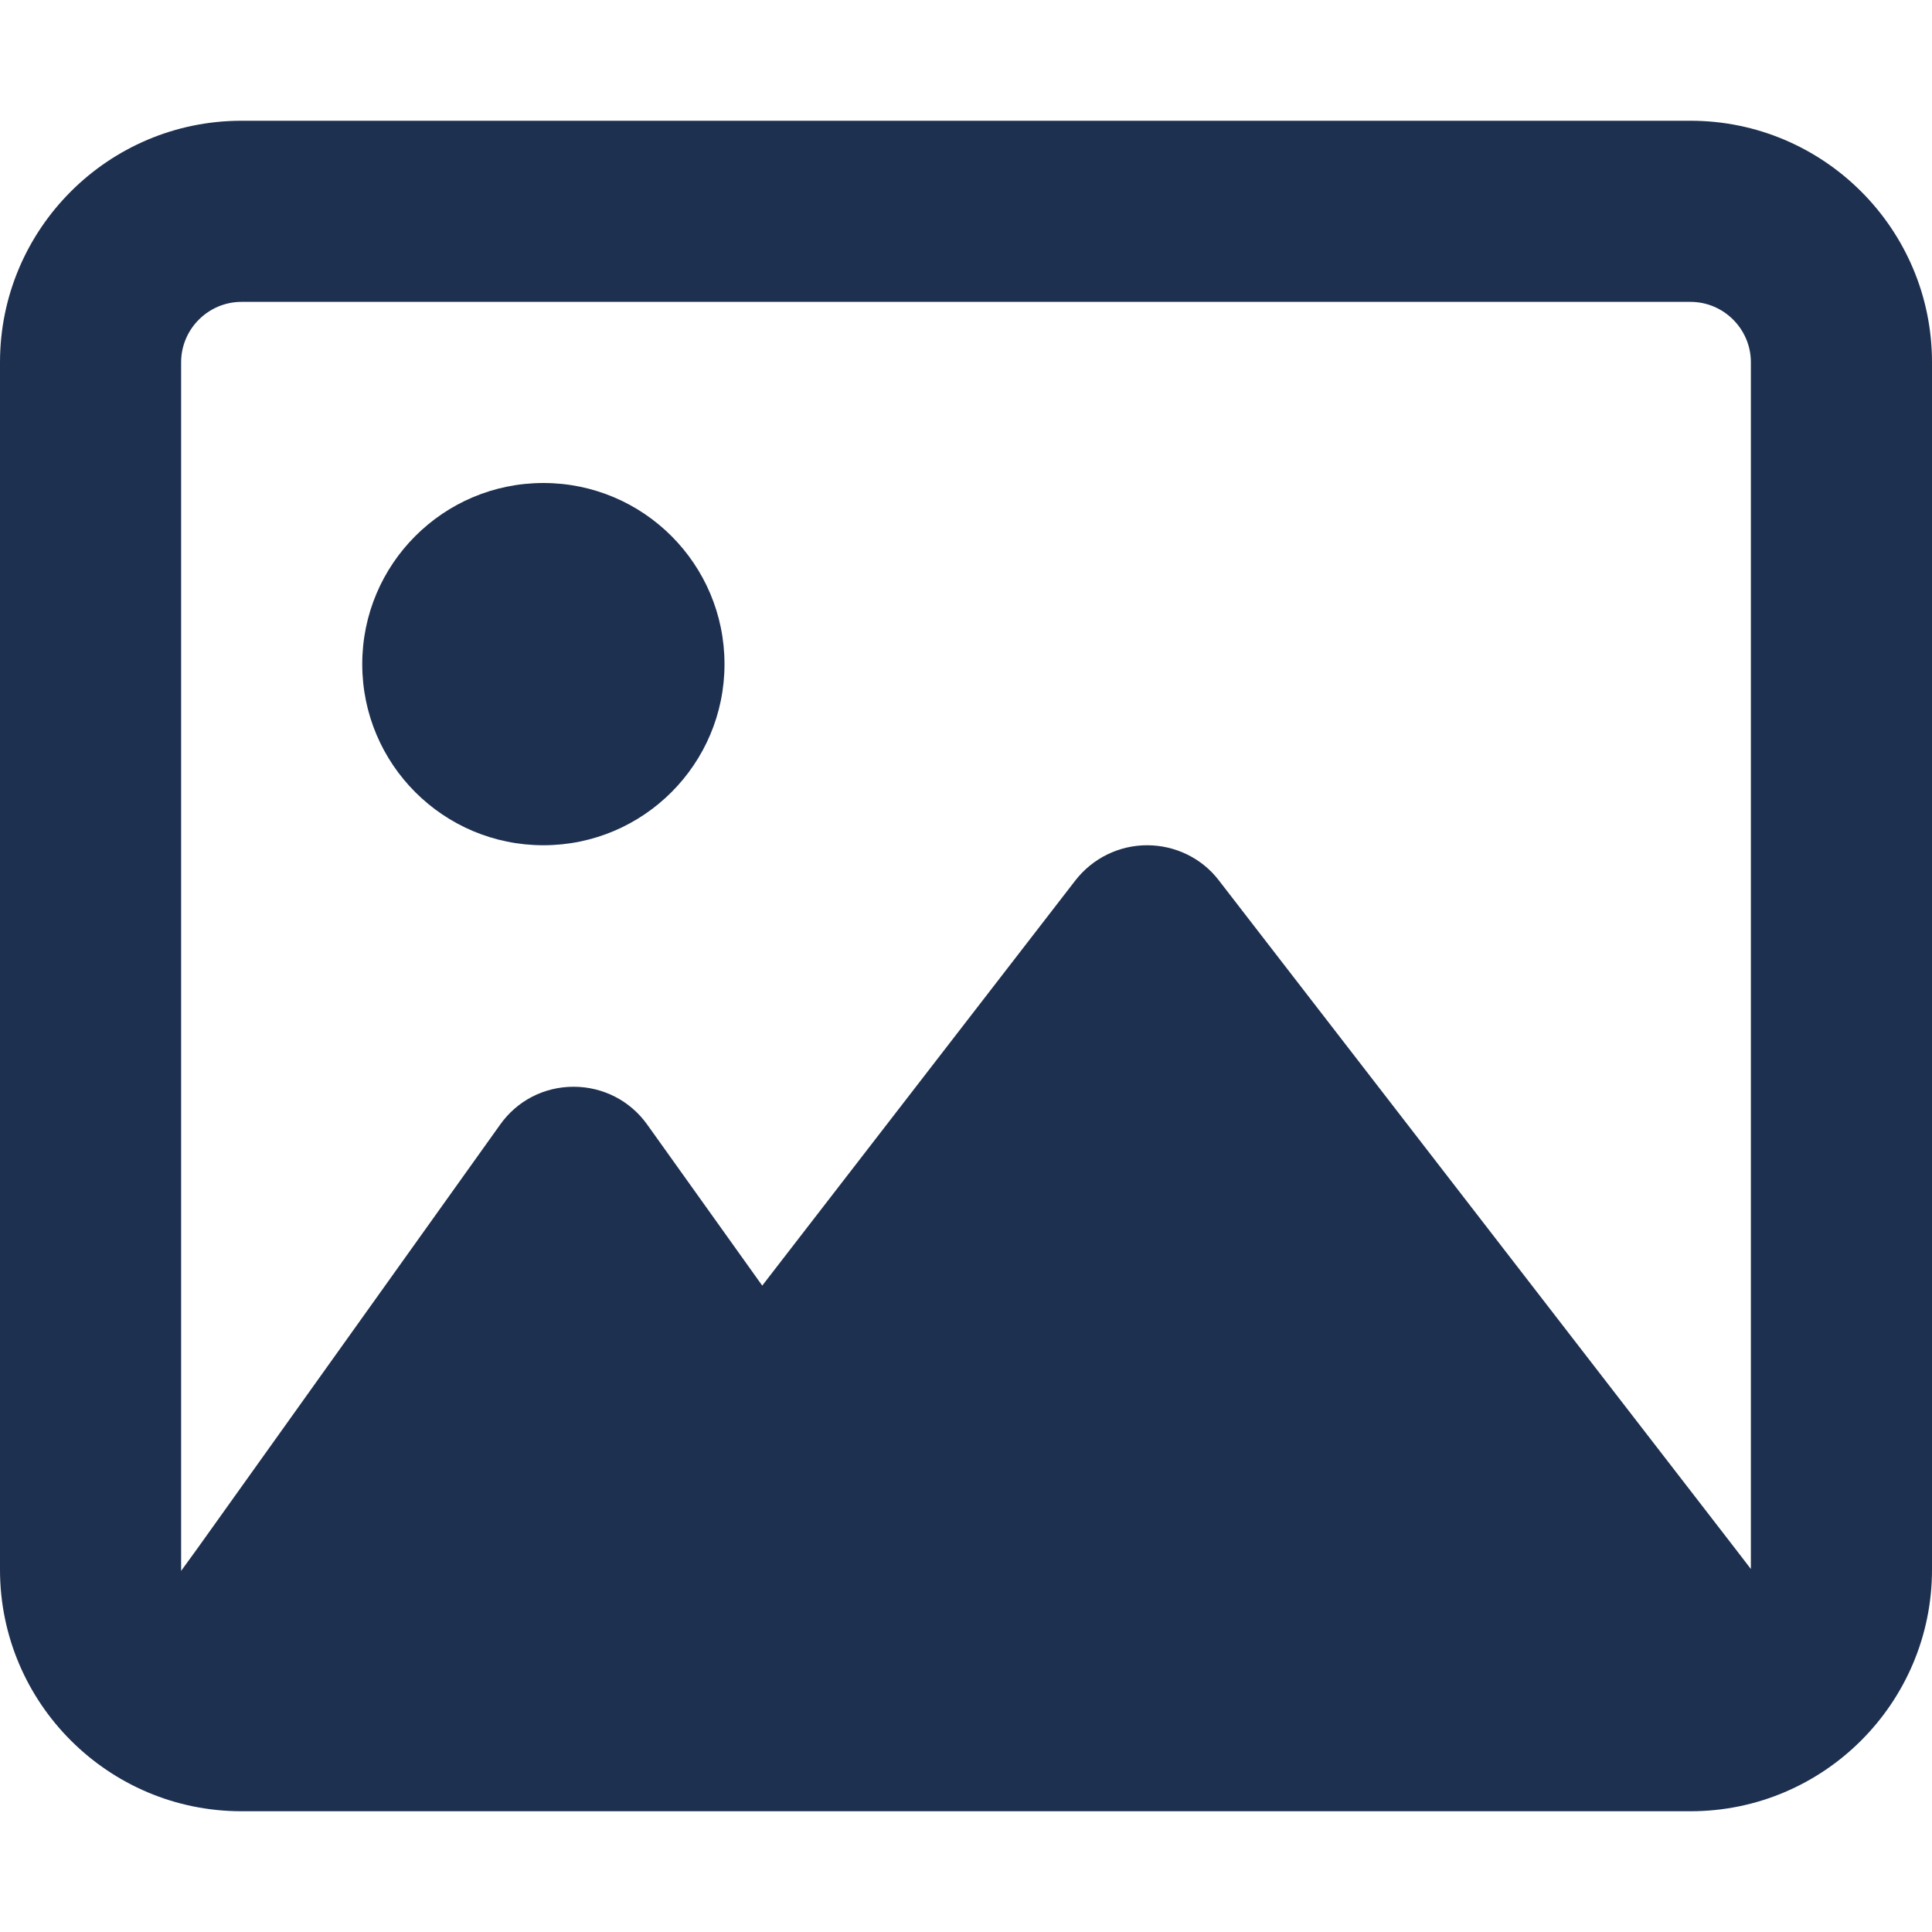
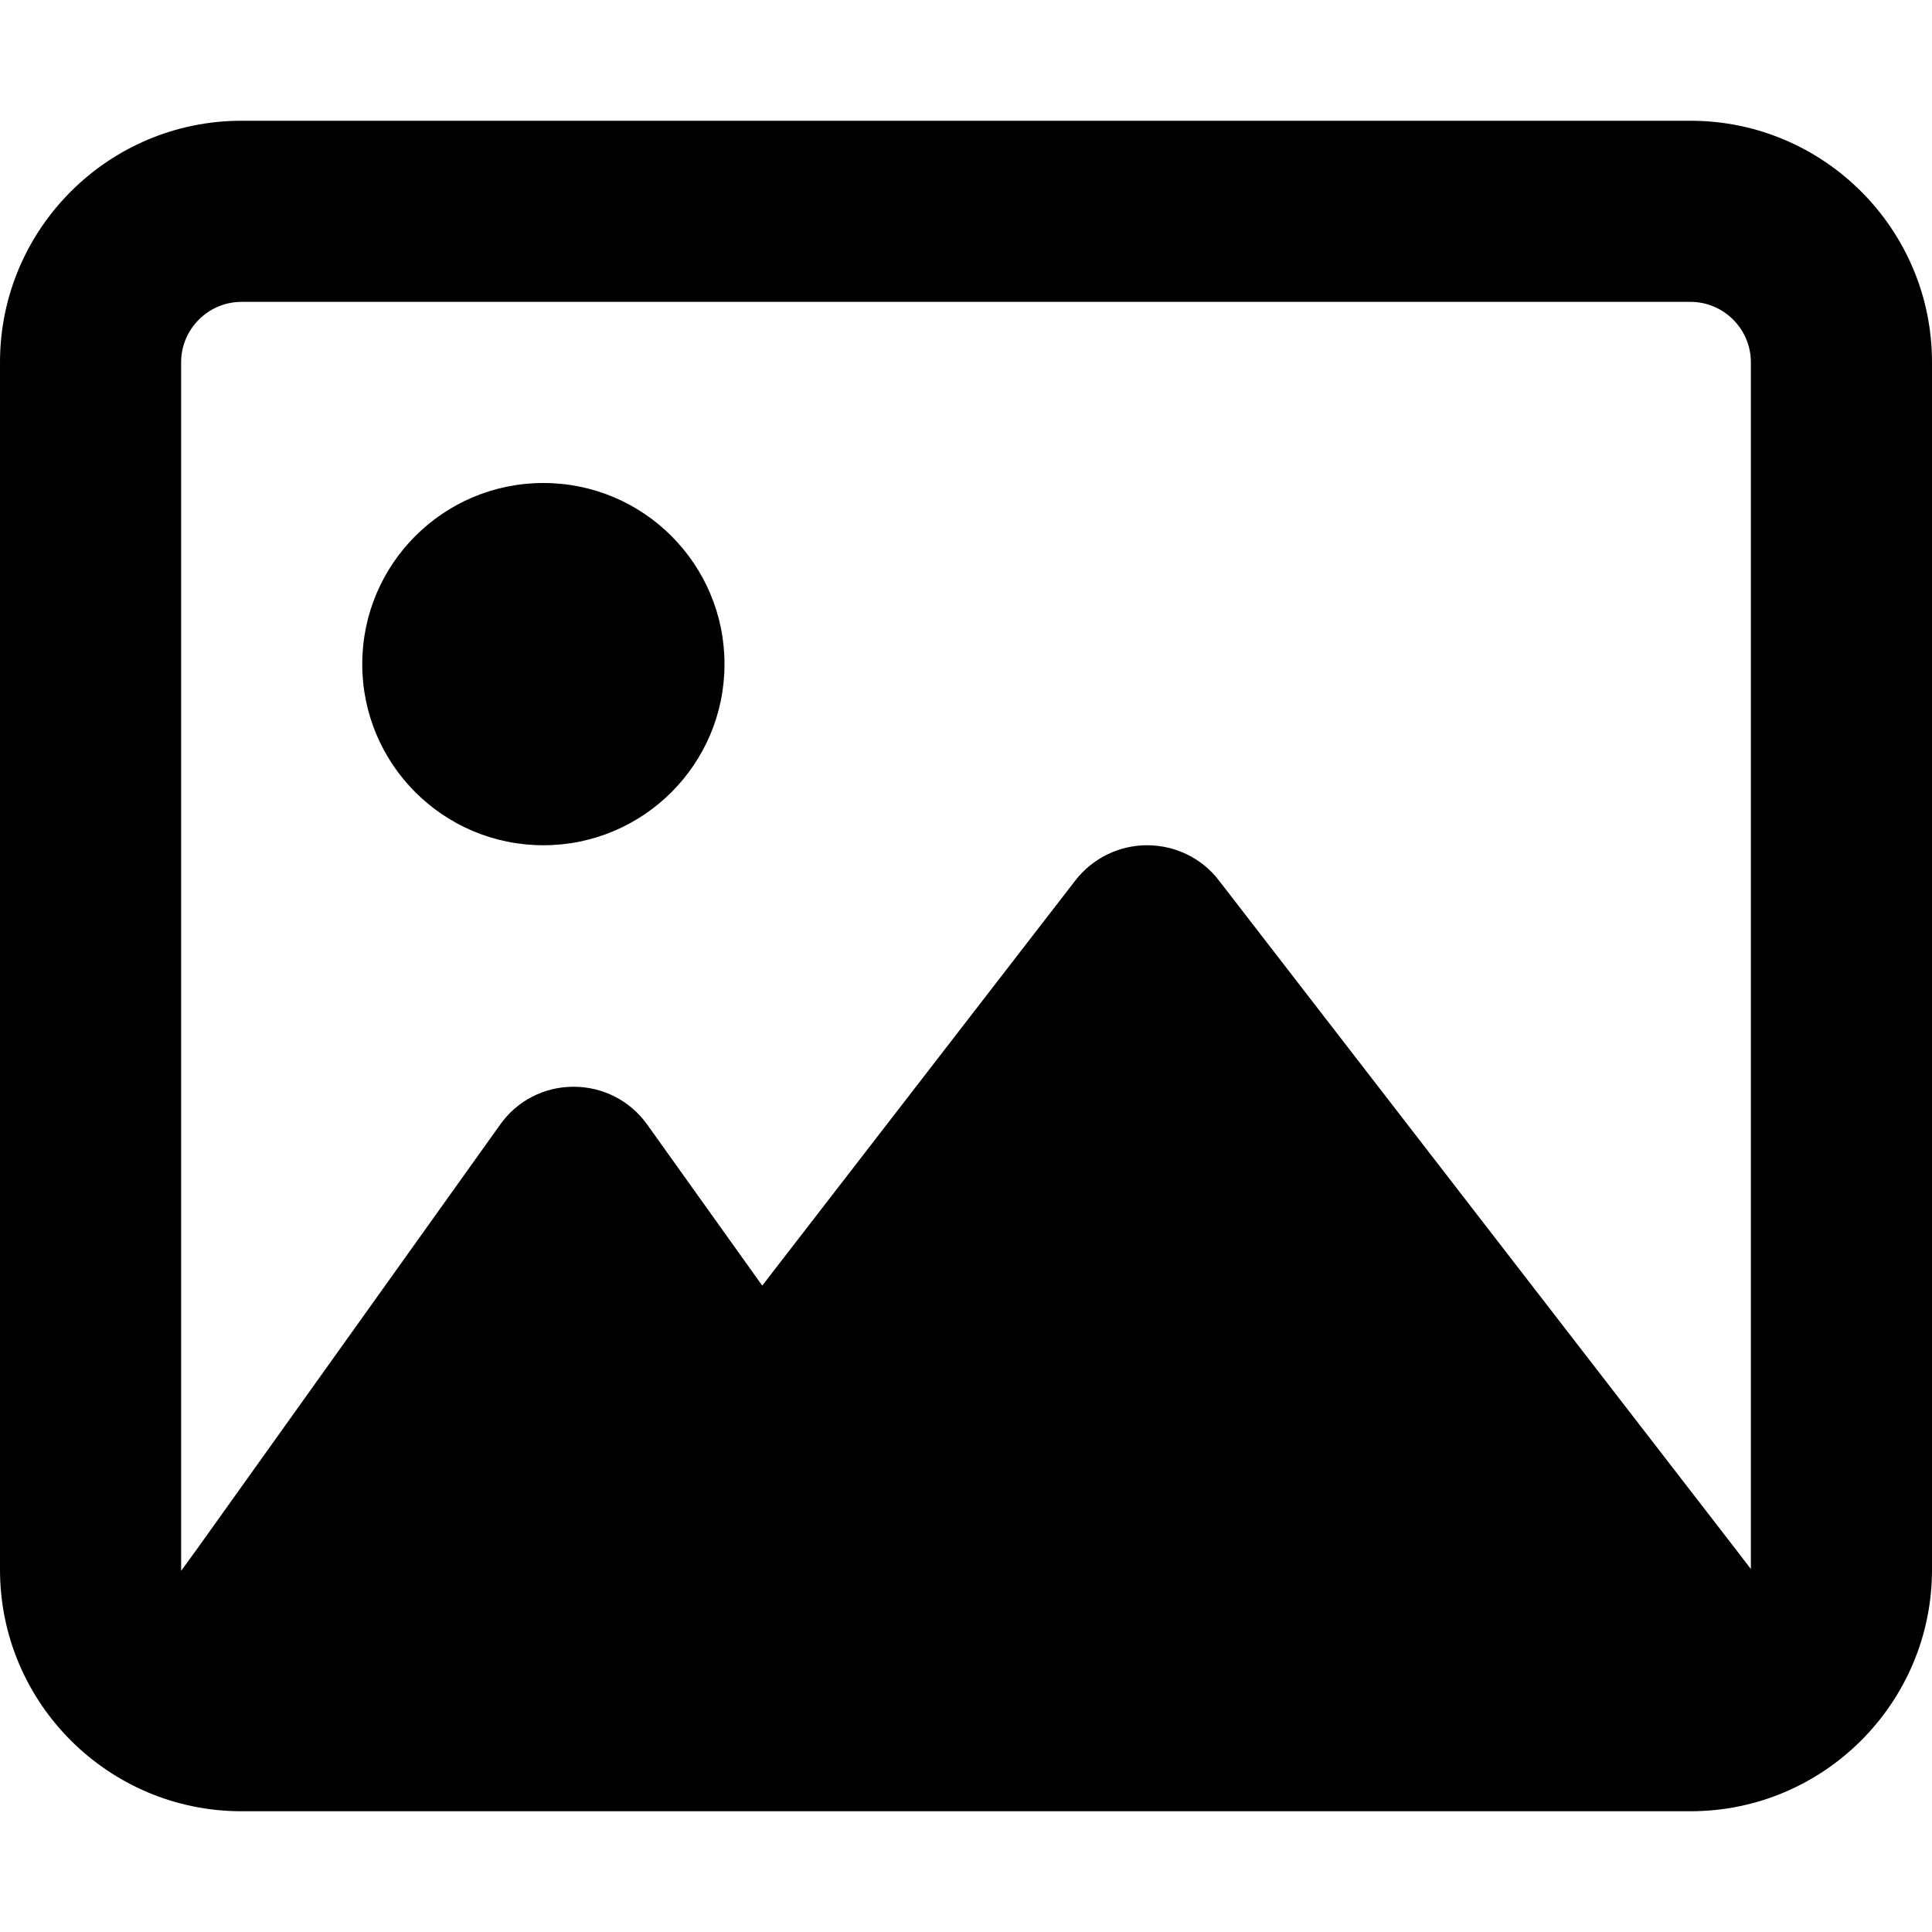
- <svg xmlns="http://www.w3.org/2000/svg" height="16" width="16" viewBox="0 0 512 512">
-   <path opacity="1" fill="#1E3050" d="M448 80c8.8 0 16 7.2 16 16V415.8l-5-6.5-136-176c-4.5-5.9-11.6-9.3-19-9.3s-14.4 3.4-19 9.3L202 340.7l-30.5-42.7C167 291.7 159.8 288 152 288s-15 3.7-19.5 10.1l-80 112L48 416.3l0-.3V96c0-8.8 7.2-16 16-16H448zM64 32C28.7 32 0 60.7 0 96V416c0 35.3 28.7 64 64 64H448c35.3 0 64-28.7 64-64V96c0-35.3-28.7-64-64-64H64zm80 192a48 48 0 1 0 0-96 48 48 0 1 0 0 96z" />
+ <svg xmlns="http://www.w3.org/2000/svg" viewBox="0 0 512 512">
+   <path d="M448 80c8.8 0 16 7.2 16 16V415.8l-5-6.5-136-176c-4.5-5.9-11.6-9.3-19-9.3s-14.4 3.4-19 9.3L202 340.7l-30.5-42.7C167 291.7 159.8 288 152 288s-15 3.7-19.5 10.1l-80 112L48 416.3l0-.3V96c0-8.8 7.2-16 16-16H448zM64 32C28.7 32 0 60.7 0 96V416c0 35.3 28.7 64 64 64H448c35.3 0 64-28.7 64-64V96c0-35.3-28.7-64-64-64H64zm80 192a48 48 0 1 0 0-96 48 48 0 1 0 0 96z" />
</svg>
